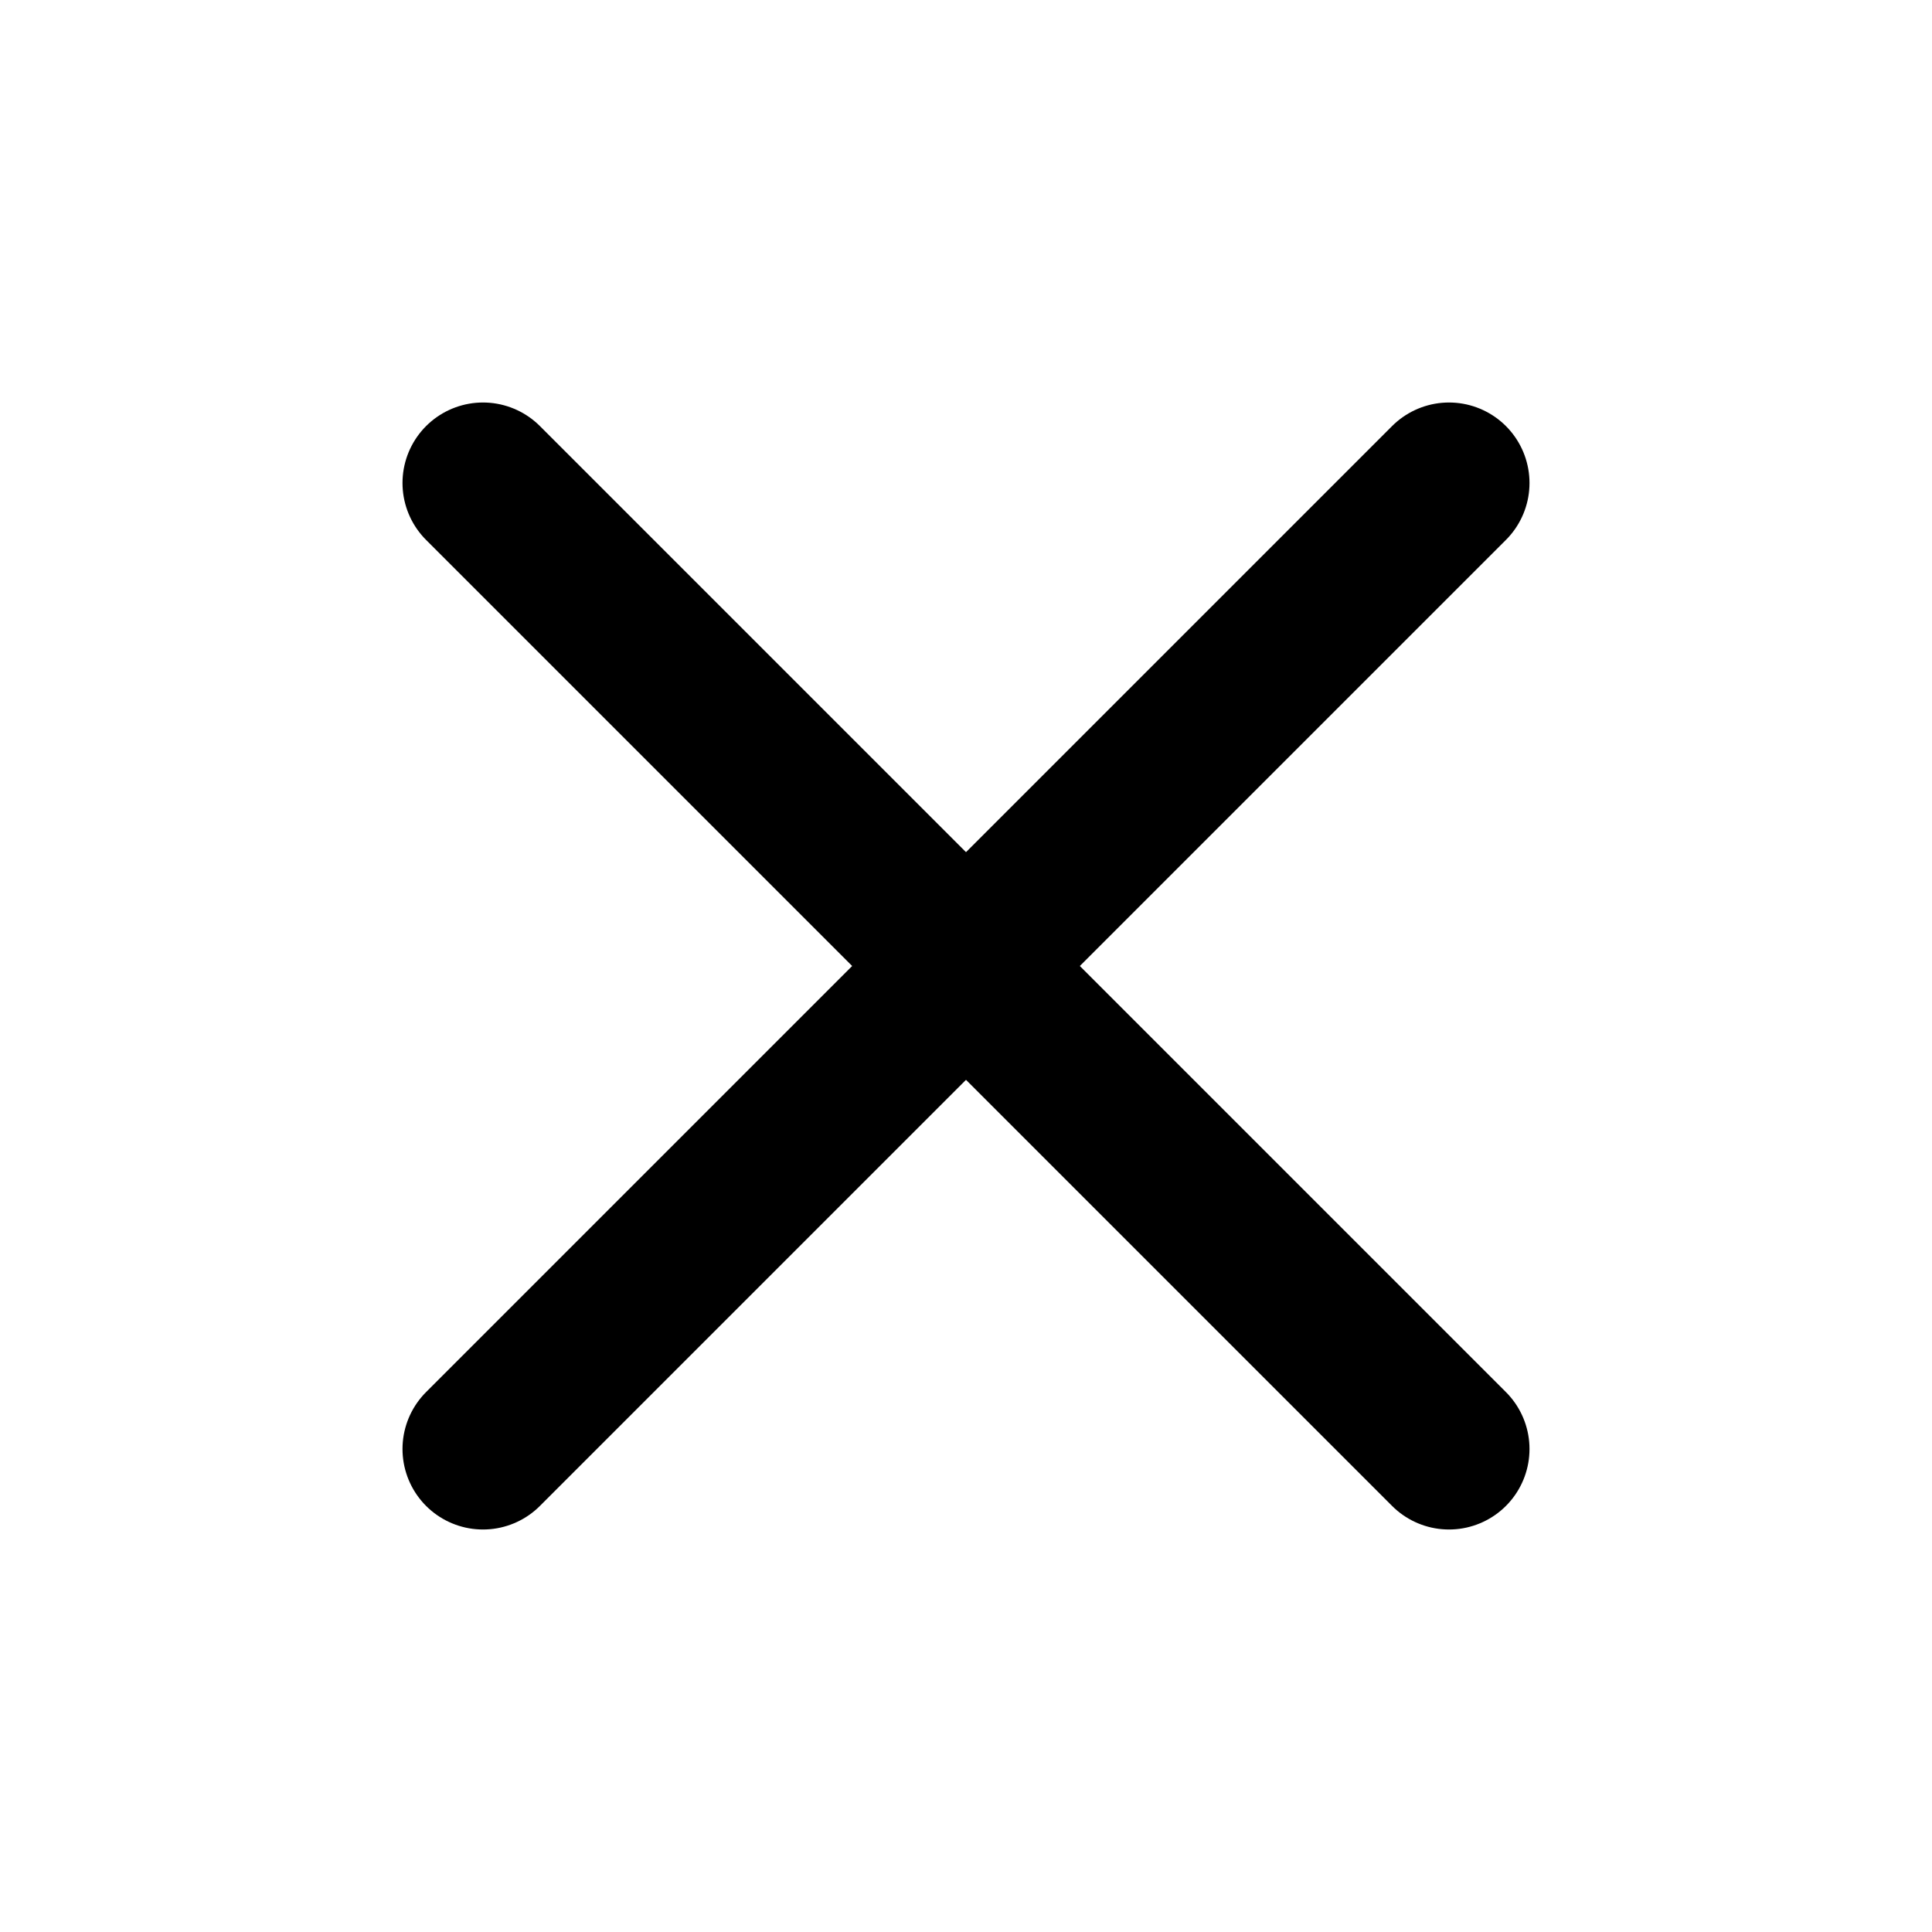
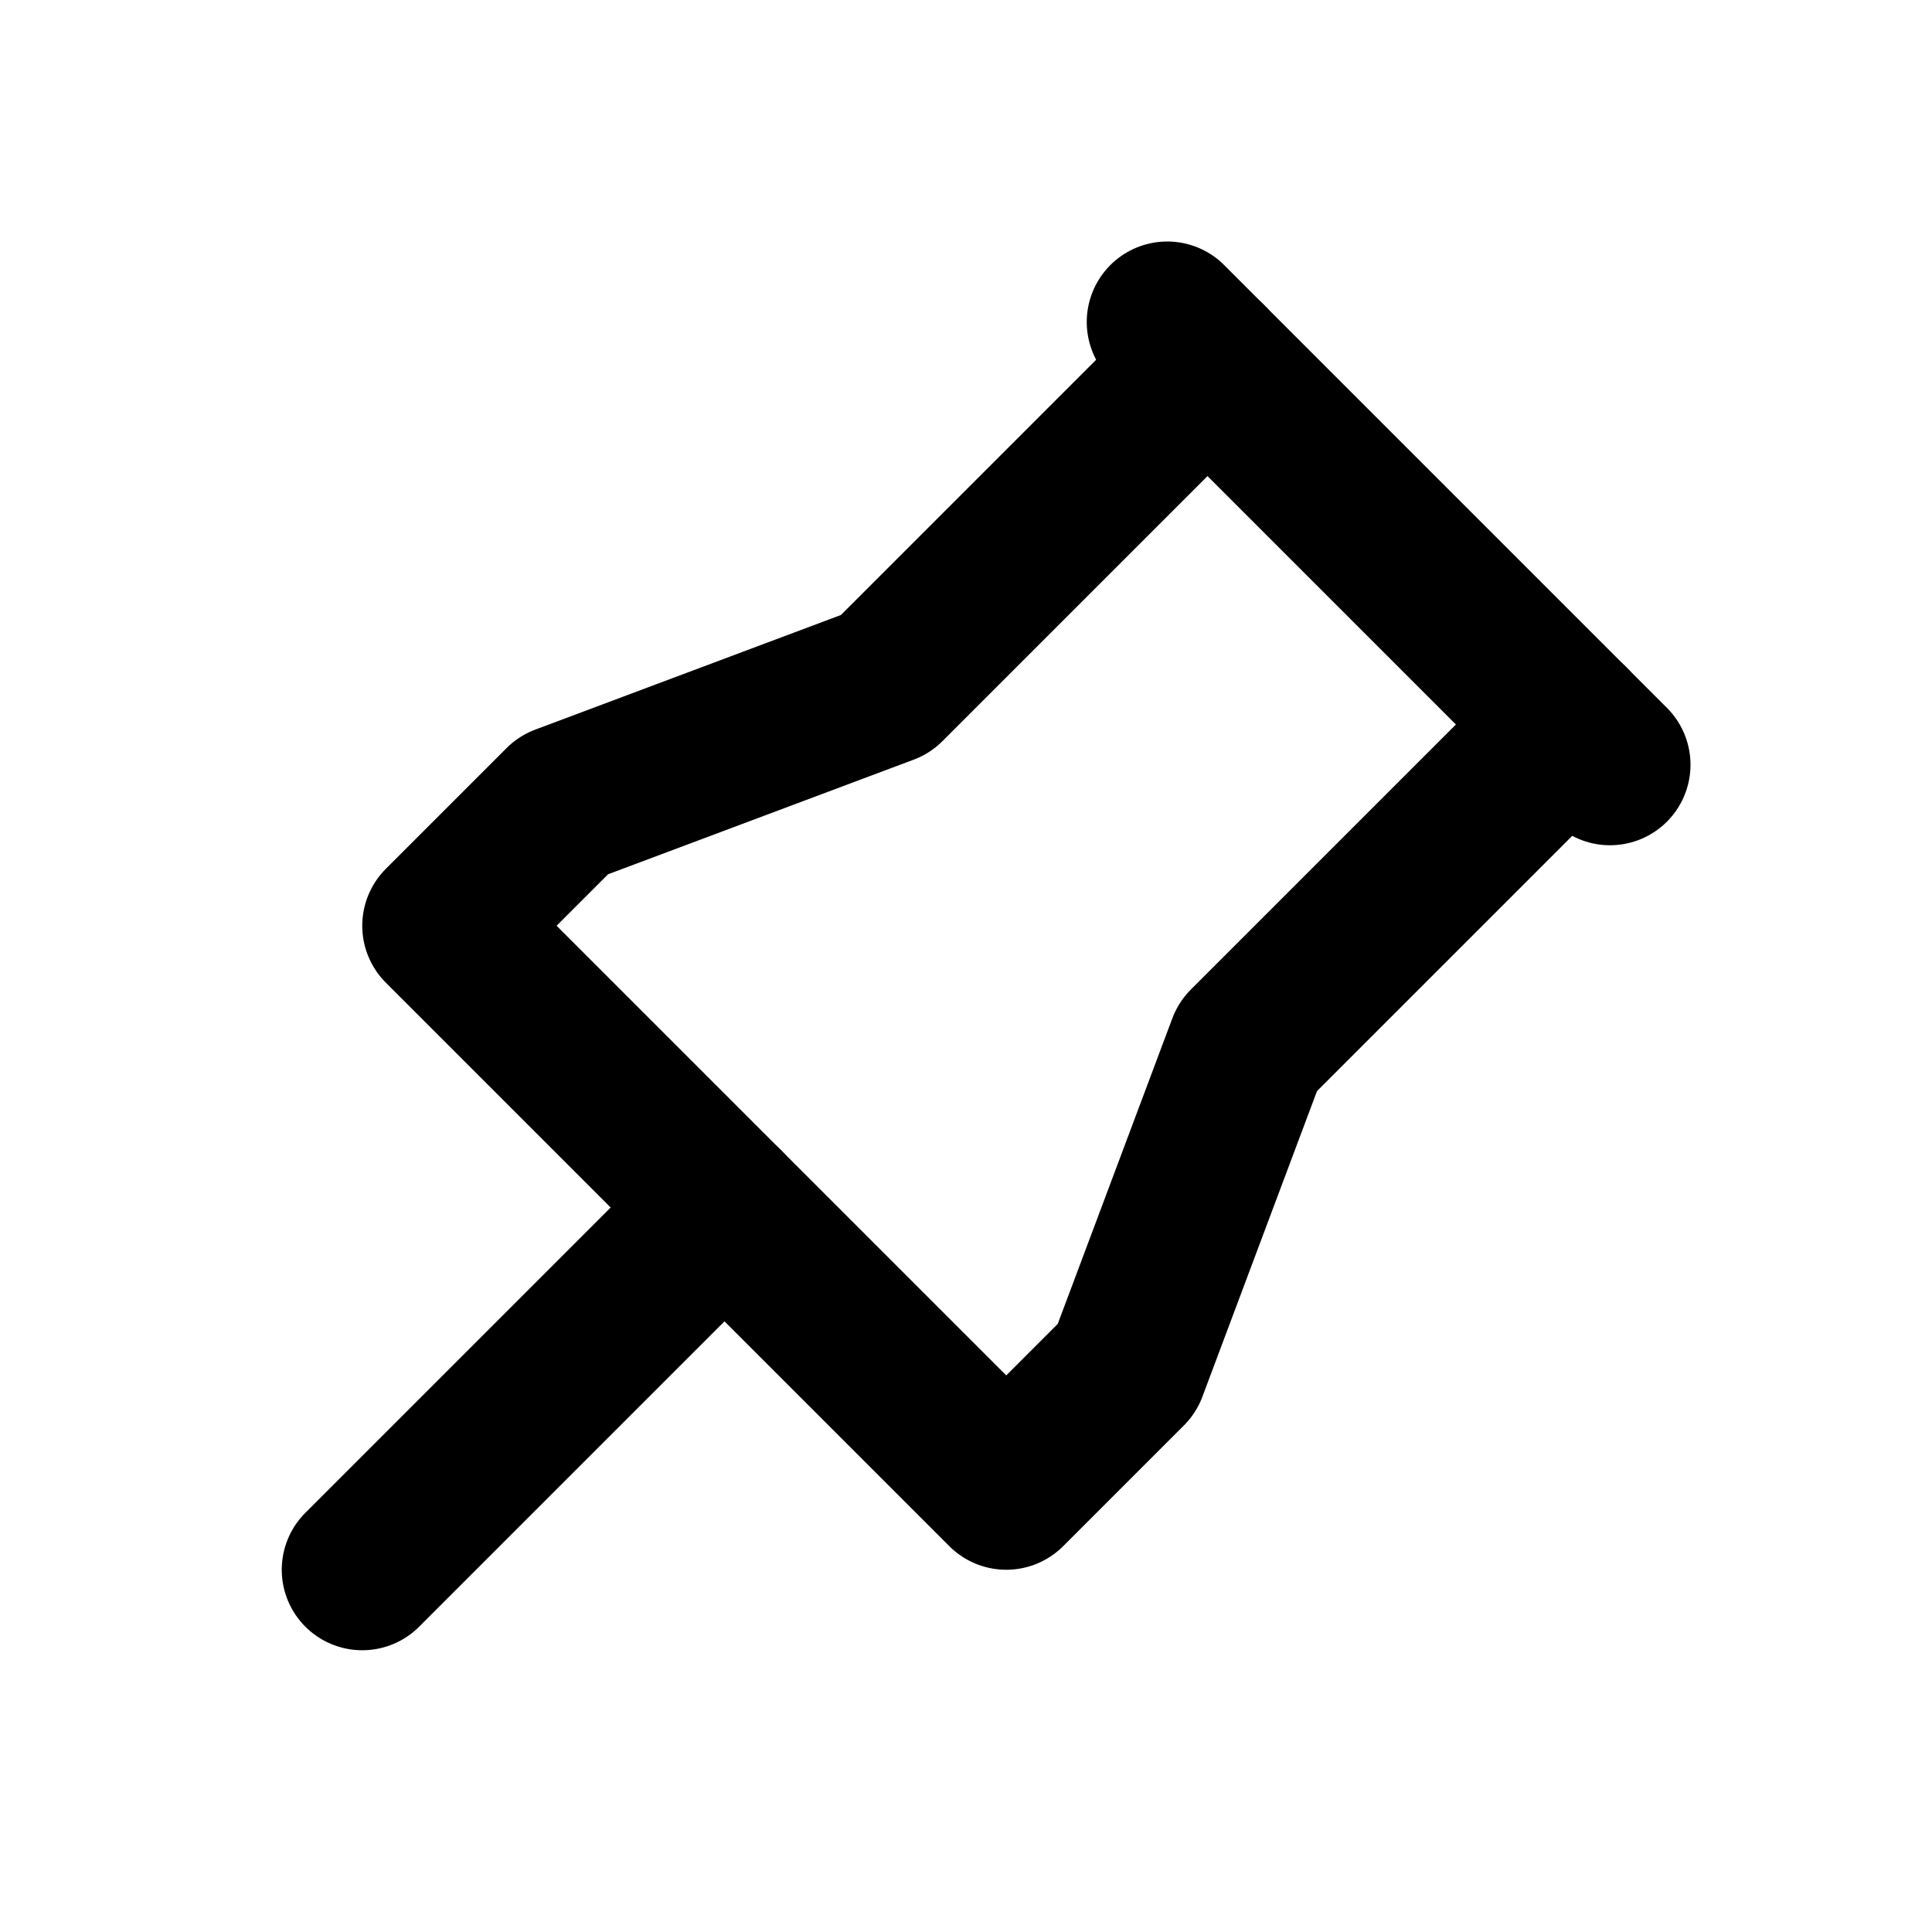
- <svg xmlns="http://www.w3.org/2000/svg" viewBox="0 0 24 24" fill="none" stroke="currentColor" stroke-width="2" stroke-linecap="round" stroke-linejoin="round" class="icon icon-tabler icons-tabler-outline icon-tabler-x">
+ <svg xmlns="http://www.w3.org/2000/svg" viewBox="0 0 24 24" fill="none" stroke="currentColor" stroke-width="2" stroke-linecap="round" stroke-linejoin="round" class="icon icon-tabler icons-tabler-outline icon-tabler-pin">
  <path stroke="none" d="M0 0h24v24H0z" fill="none" />
-   <path d="M18 6l-12 12" />
-   <path d="M6 6l12 12" />
+   <path d="M15 4.5l-4 4l-4 1.5l-1.5 1.5l7 7l1.5 -1.5l1.5 -4l4 -4" />
+   <path d="M9 15l-4.5 4.5" />
+   <path d="M14.5 4l5.5 5.5" />
</svg>
